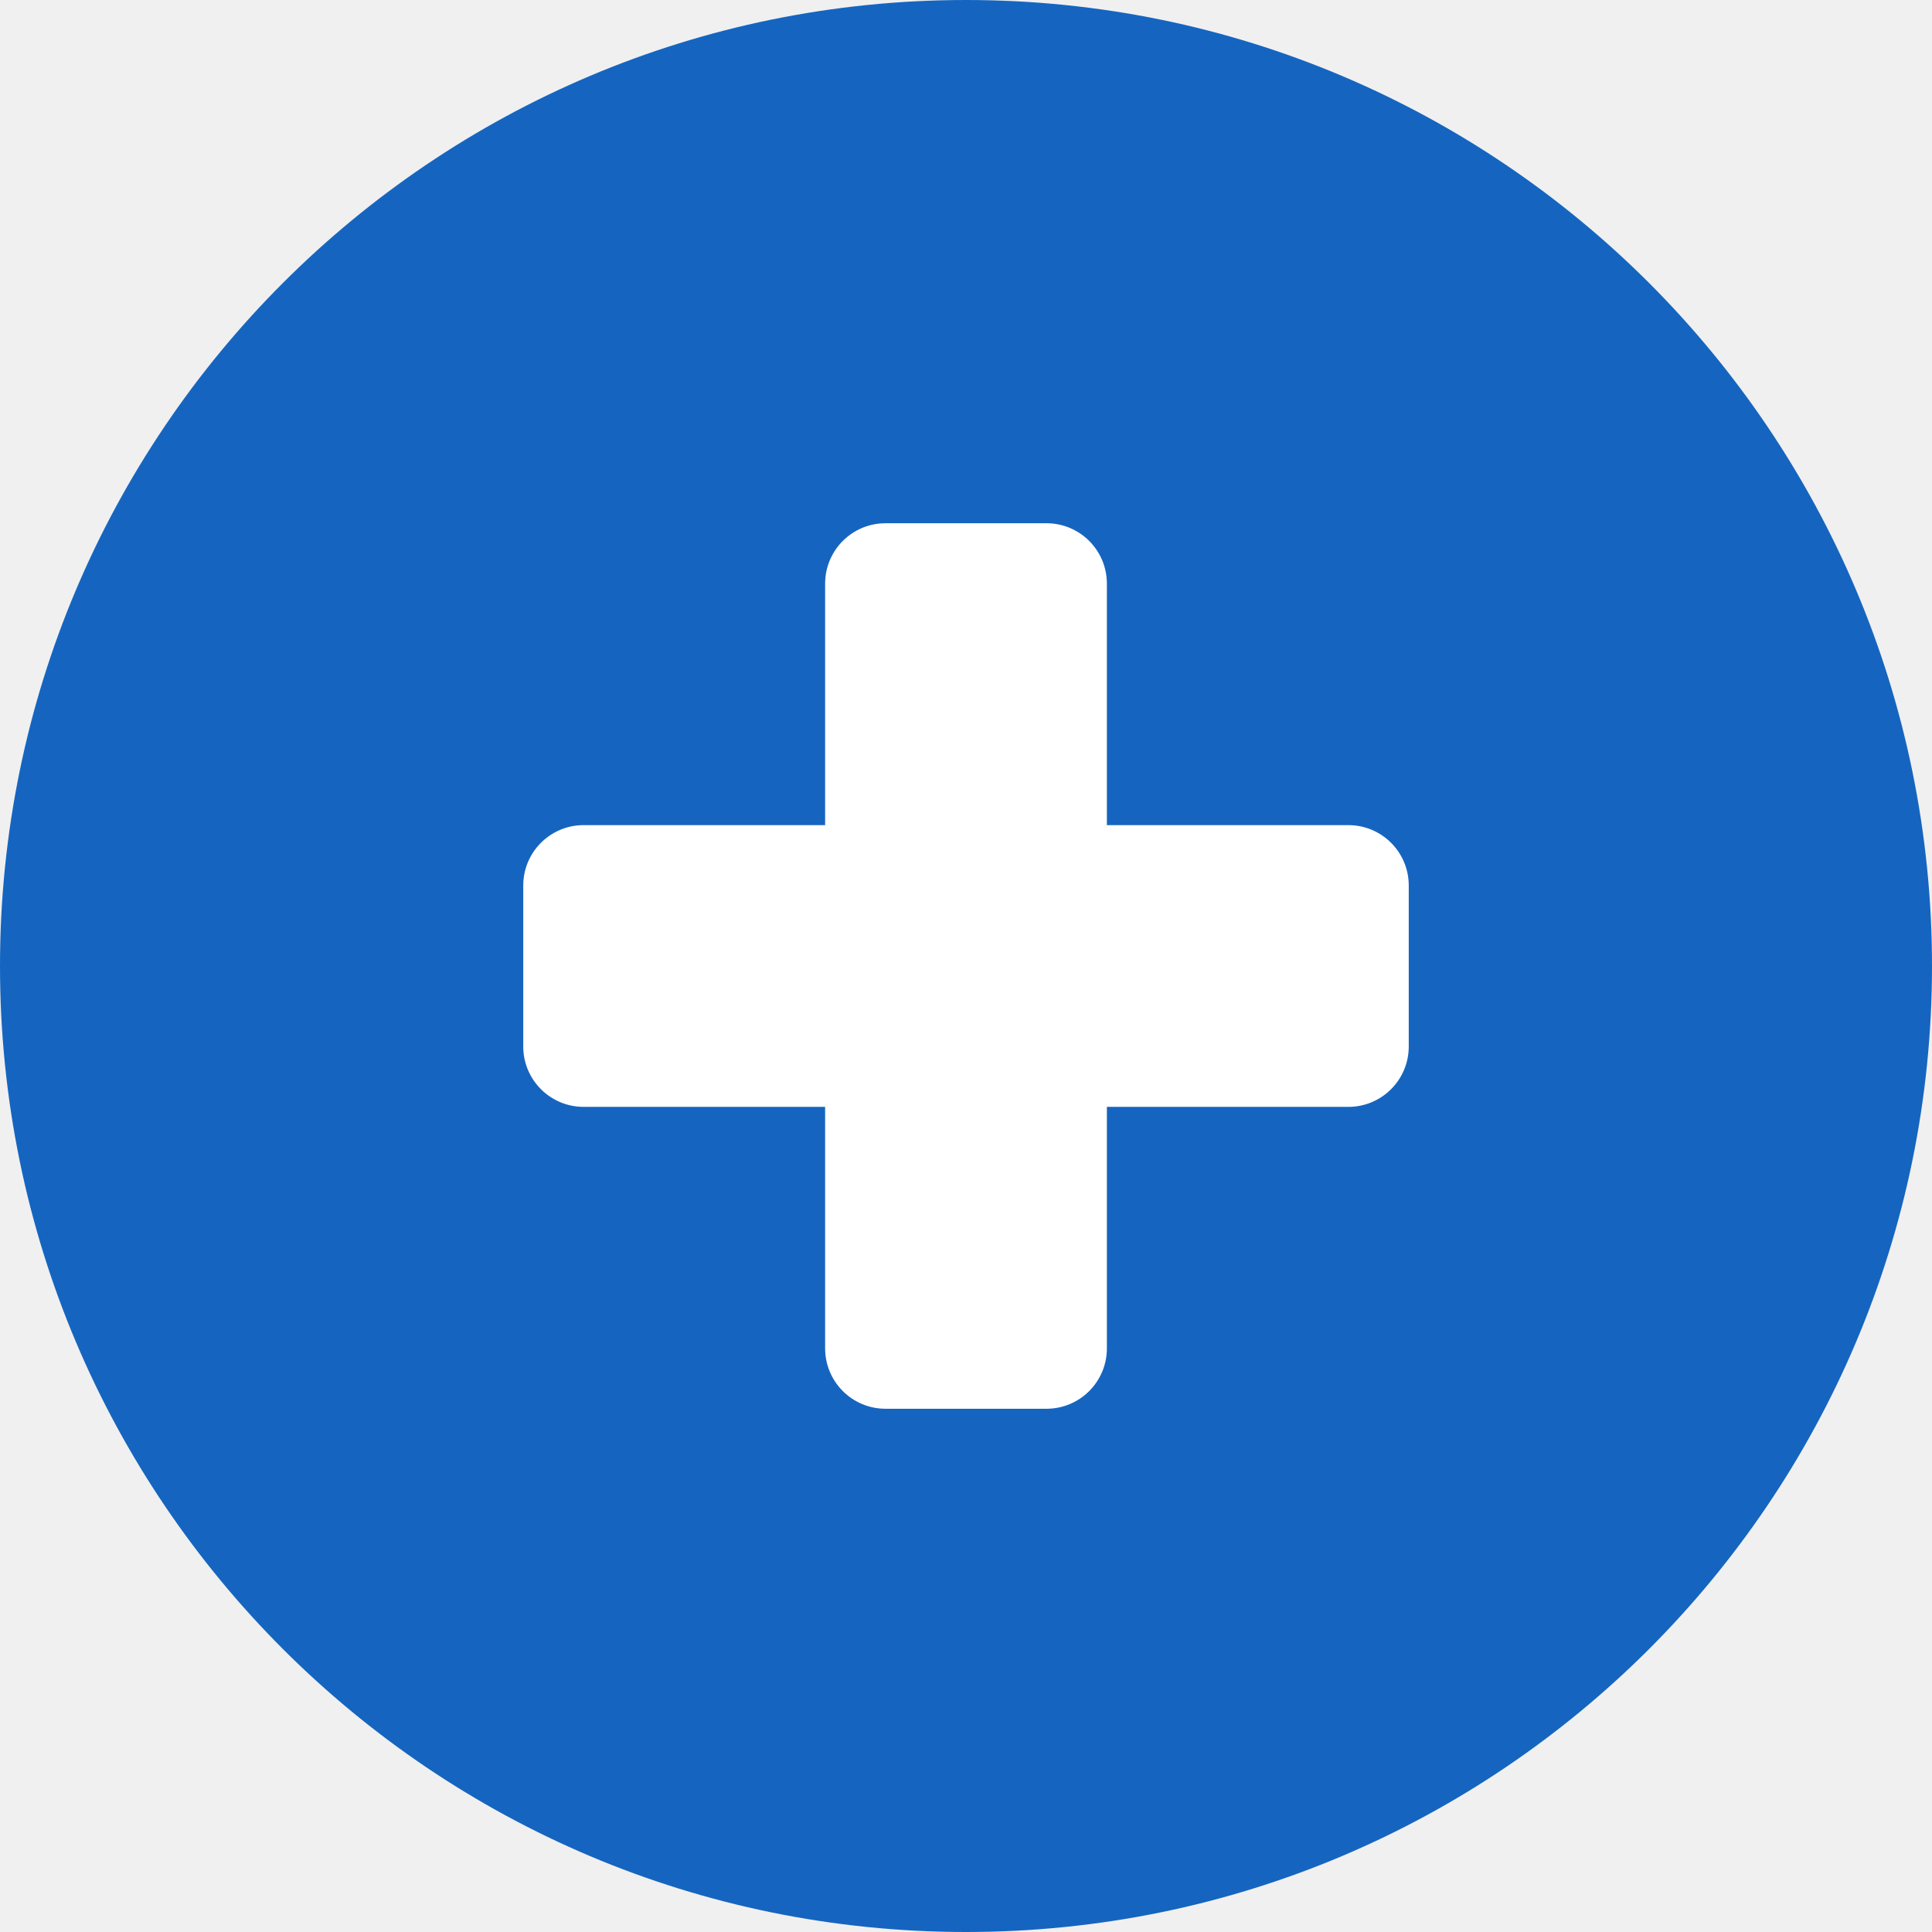
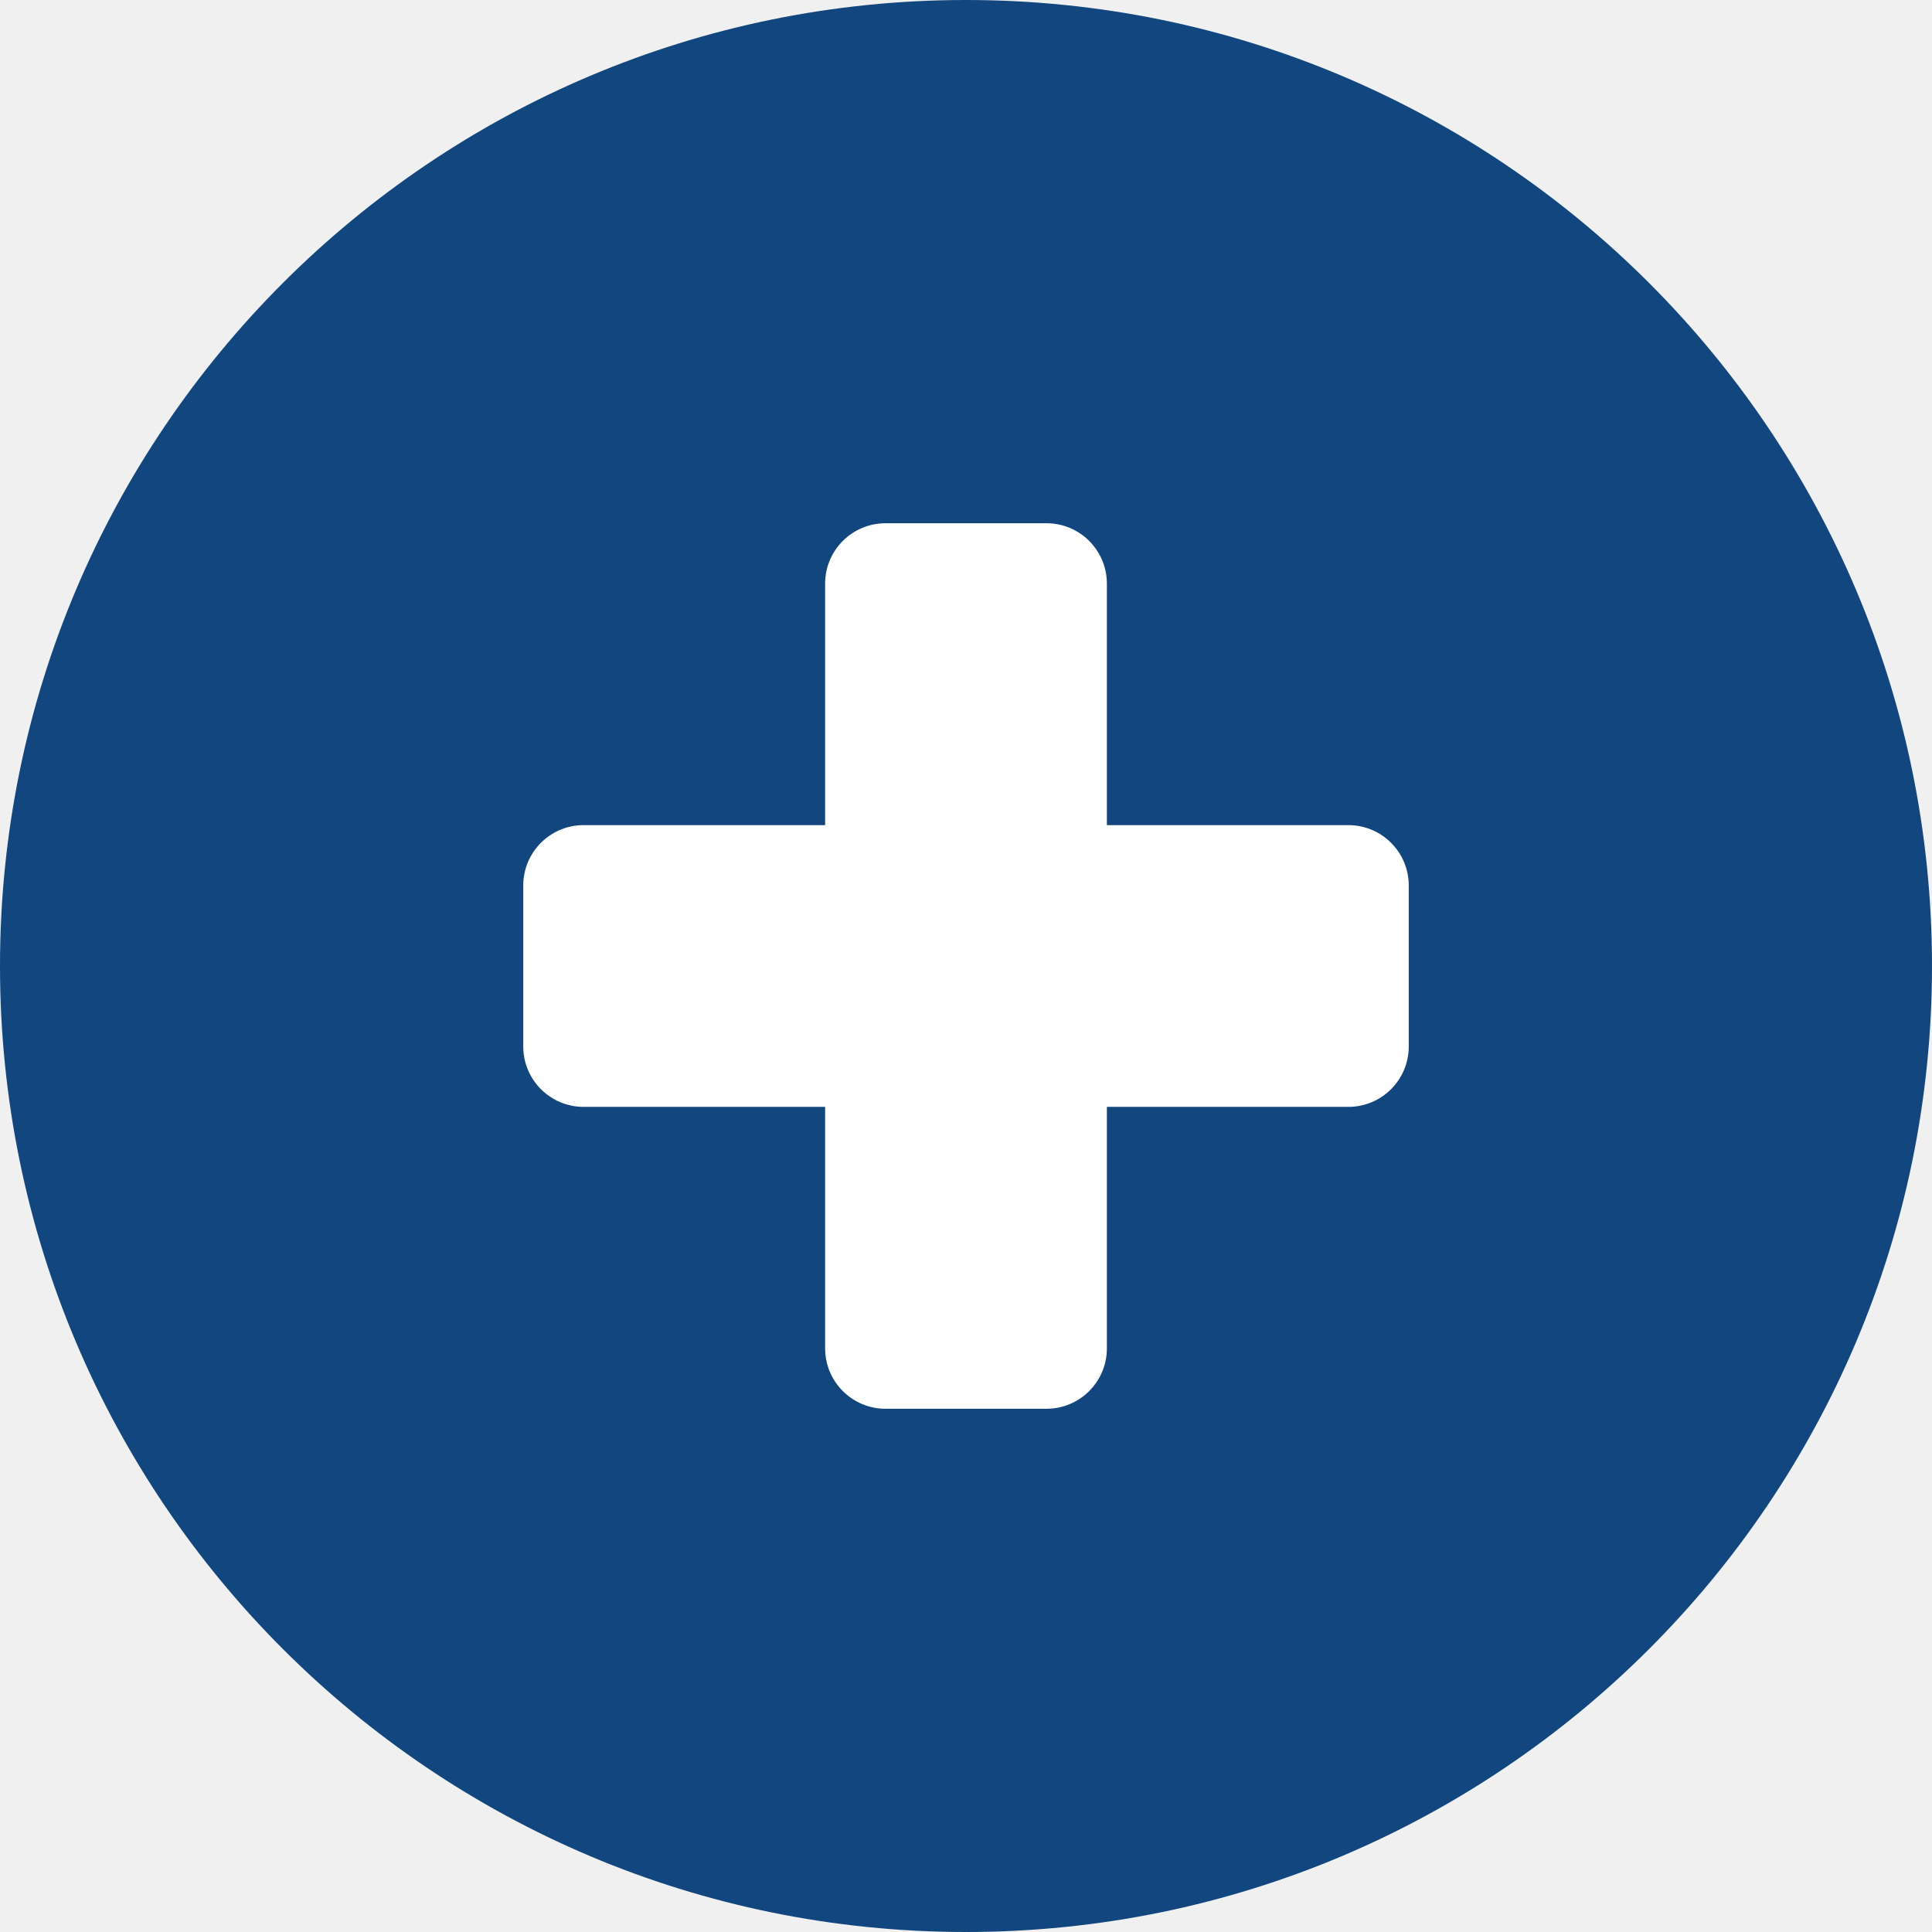
<svg xmlns="http://www.w3.org/2000/svg" viewBox="0 0 192 192">
-   <circle cx="96" cy="96" r="96" fill="#1565C0" />
+   <circle cx="96" cy="96" r="96" fill="#12467E" />
  <rect x="82" y="52" width="28" height="88" rx="6" fill="white" />
  <rect x="52" y="82" width="88" height="28" rx="6" fill="white" />
</svg>
